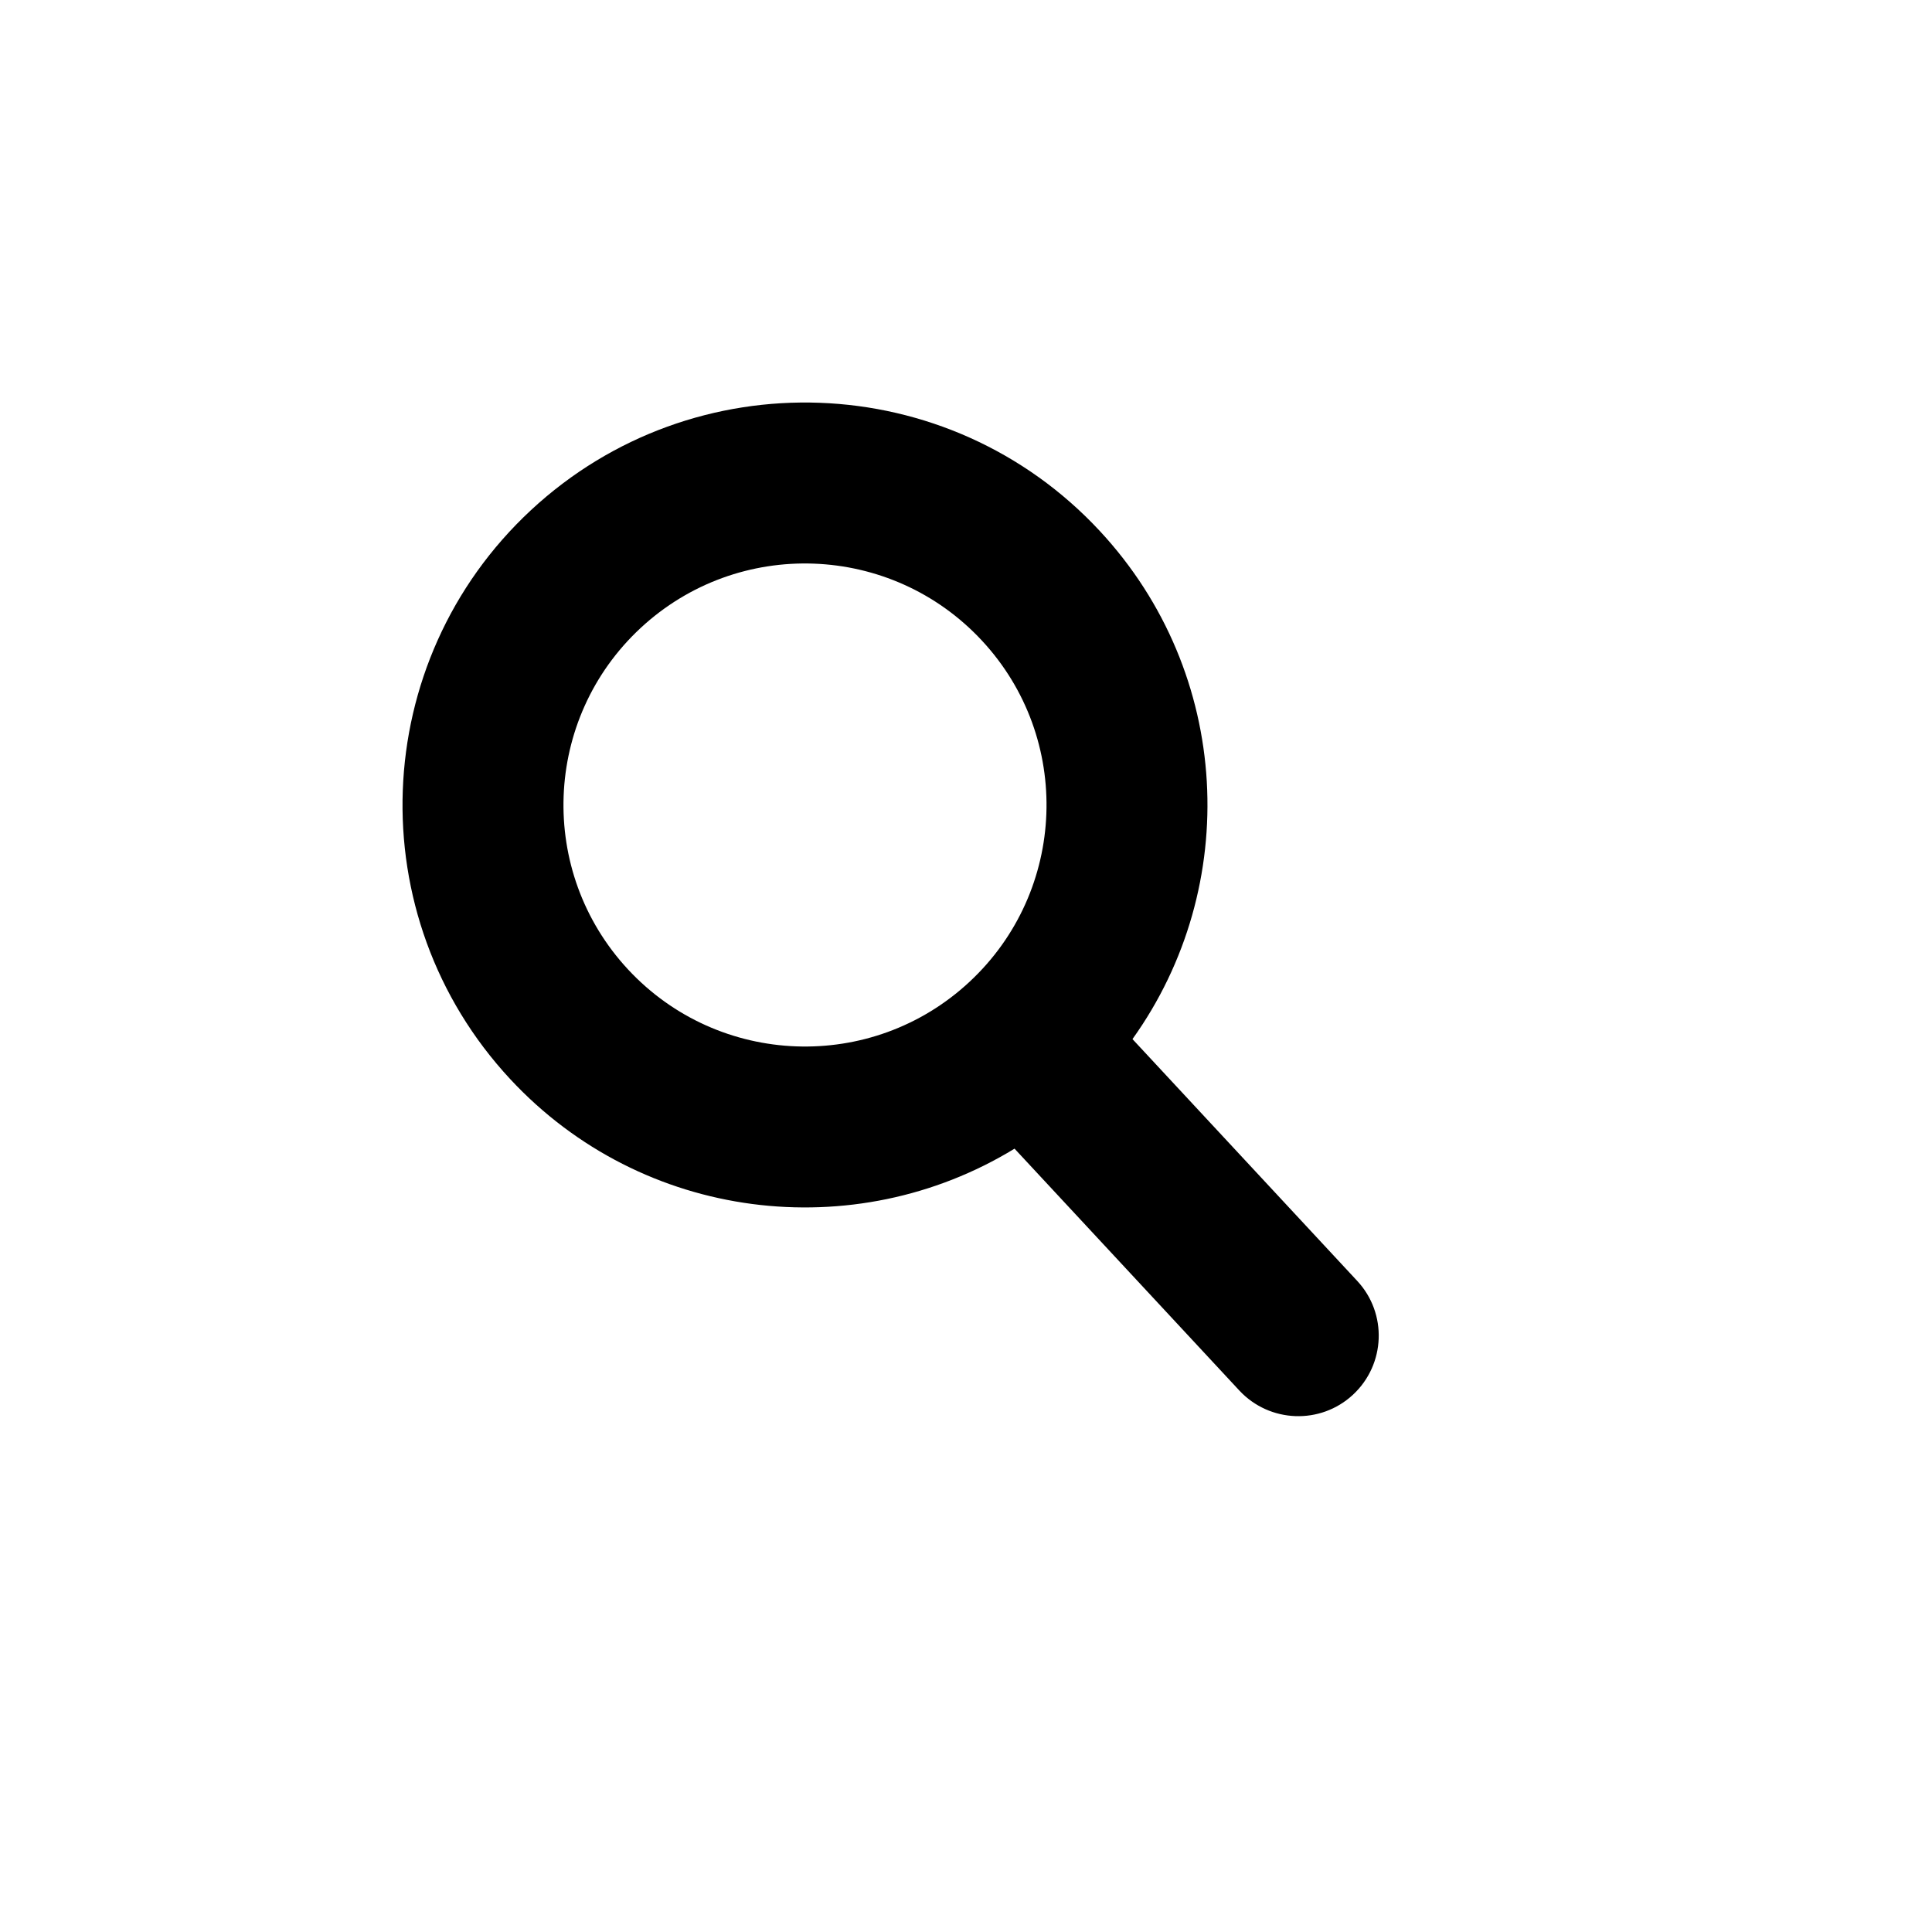
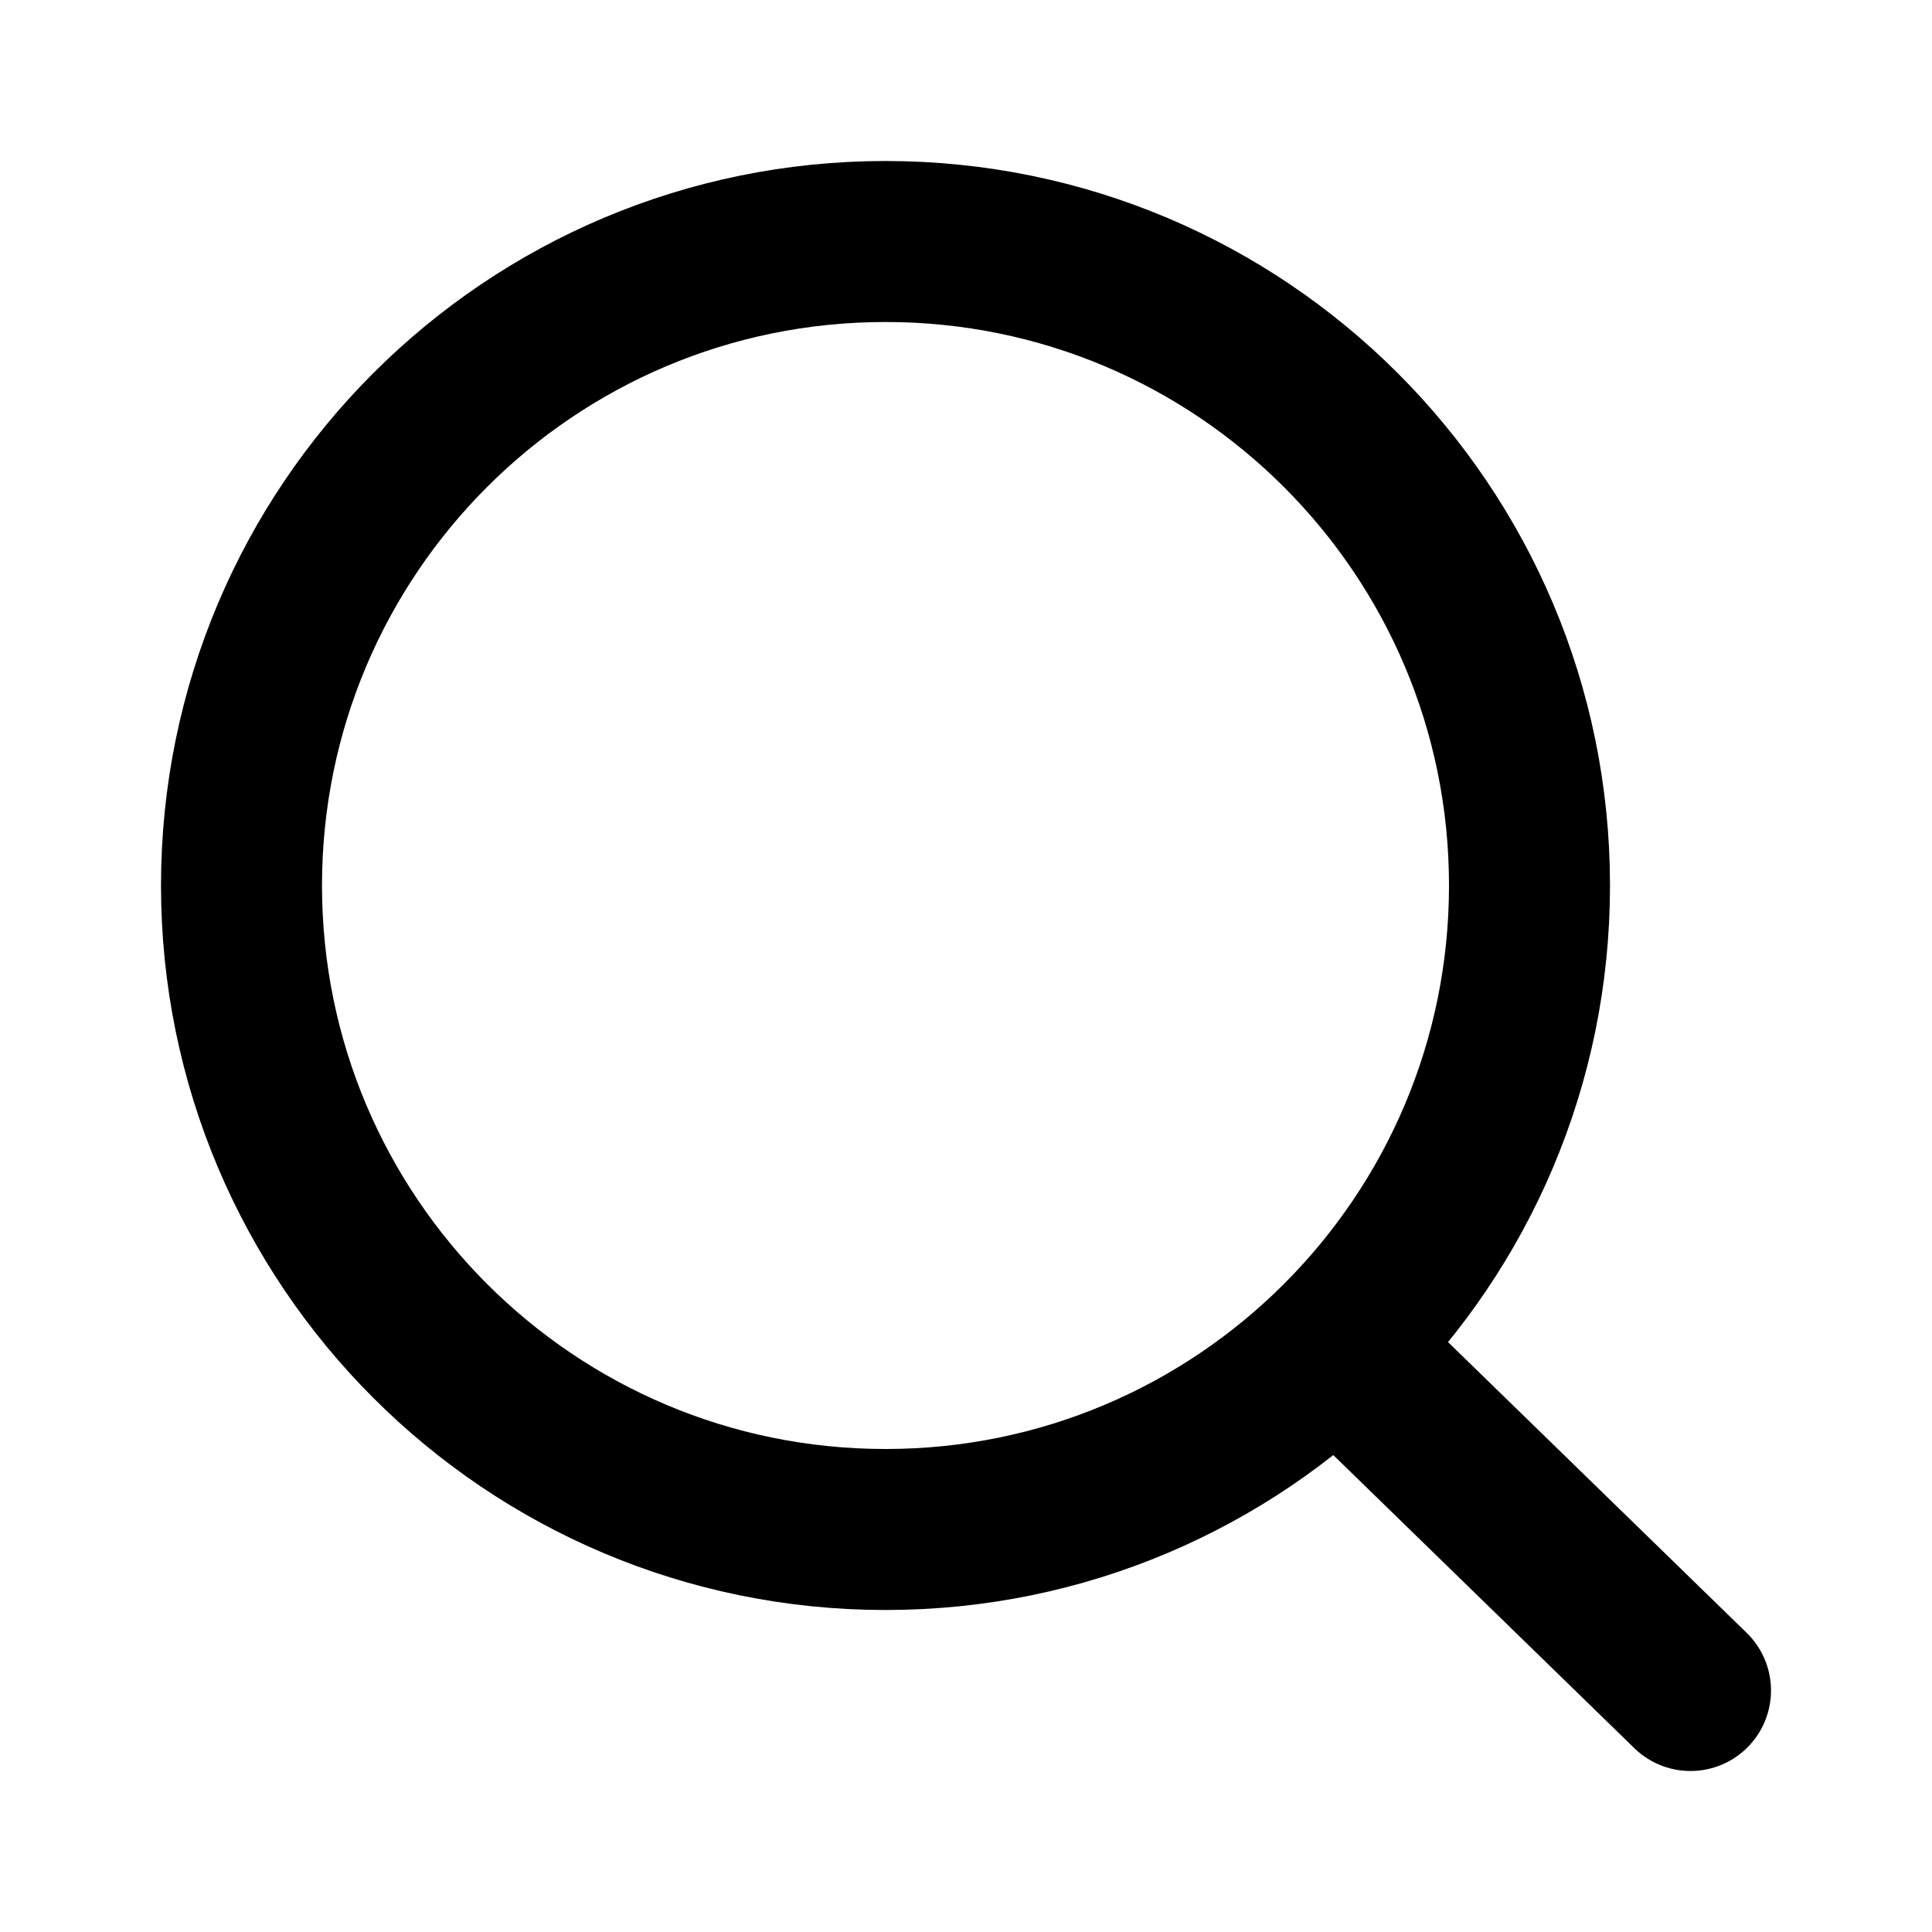
<svg xmlns="http://www.w3.org/2000/svg" width="24" height="24" viewBox="0 0 24 24" fill="none">
-   <path d="M6.596 6.337C8.619 4.458 11.783 4.574 13.662 6.596C15.309 8.368 15.424 11.015 14.068 12.908L16.86 15.912C17.236 16.316 17.212 16.949 16.808 17.325C16.404 17.701 15.771 17.677 15.395 17.273L12.603 14.269C10.616 15.483 7.984 15.176 6.337 13.404C4.458 11.381 4.574 8.217 6.596 6.337ZM12.198 7.958C11.07 6.744 9.171 6.674 7.957 7.802C6.744 8.93 6.674 10.829 7.802 12.043C8.93 13.256 10.829 13.326 12.042 12.198C13.256 11.07 13.326 9.171 12.198 7.958Z" fill="black" />
+   <circle cx="11" cy="11" r="8" stroke="black" stroke-width="2" />
+   <path d="M16.947 17.054L21 21" stroke="black" stroke-width="2" stroke-linecap="round" />
</svg>
